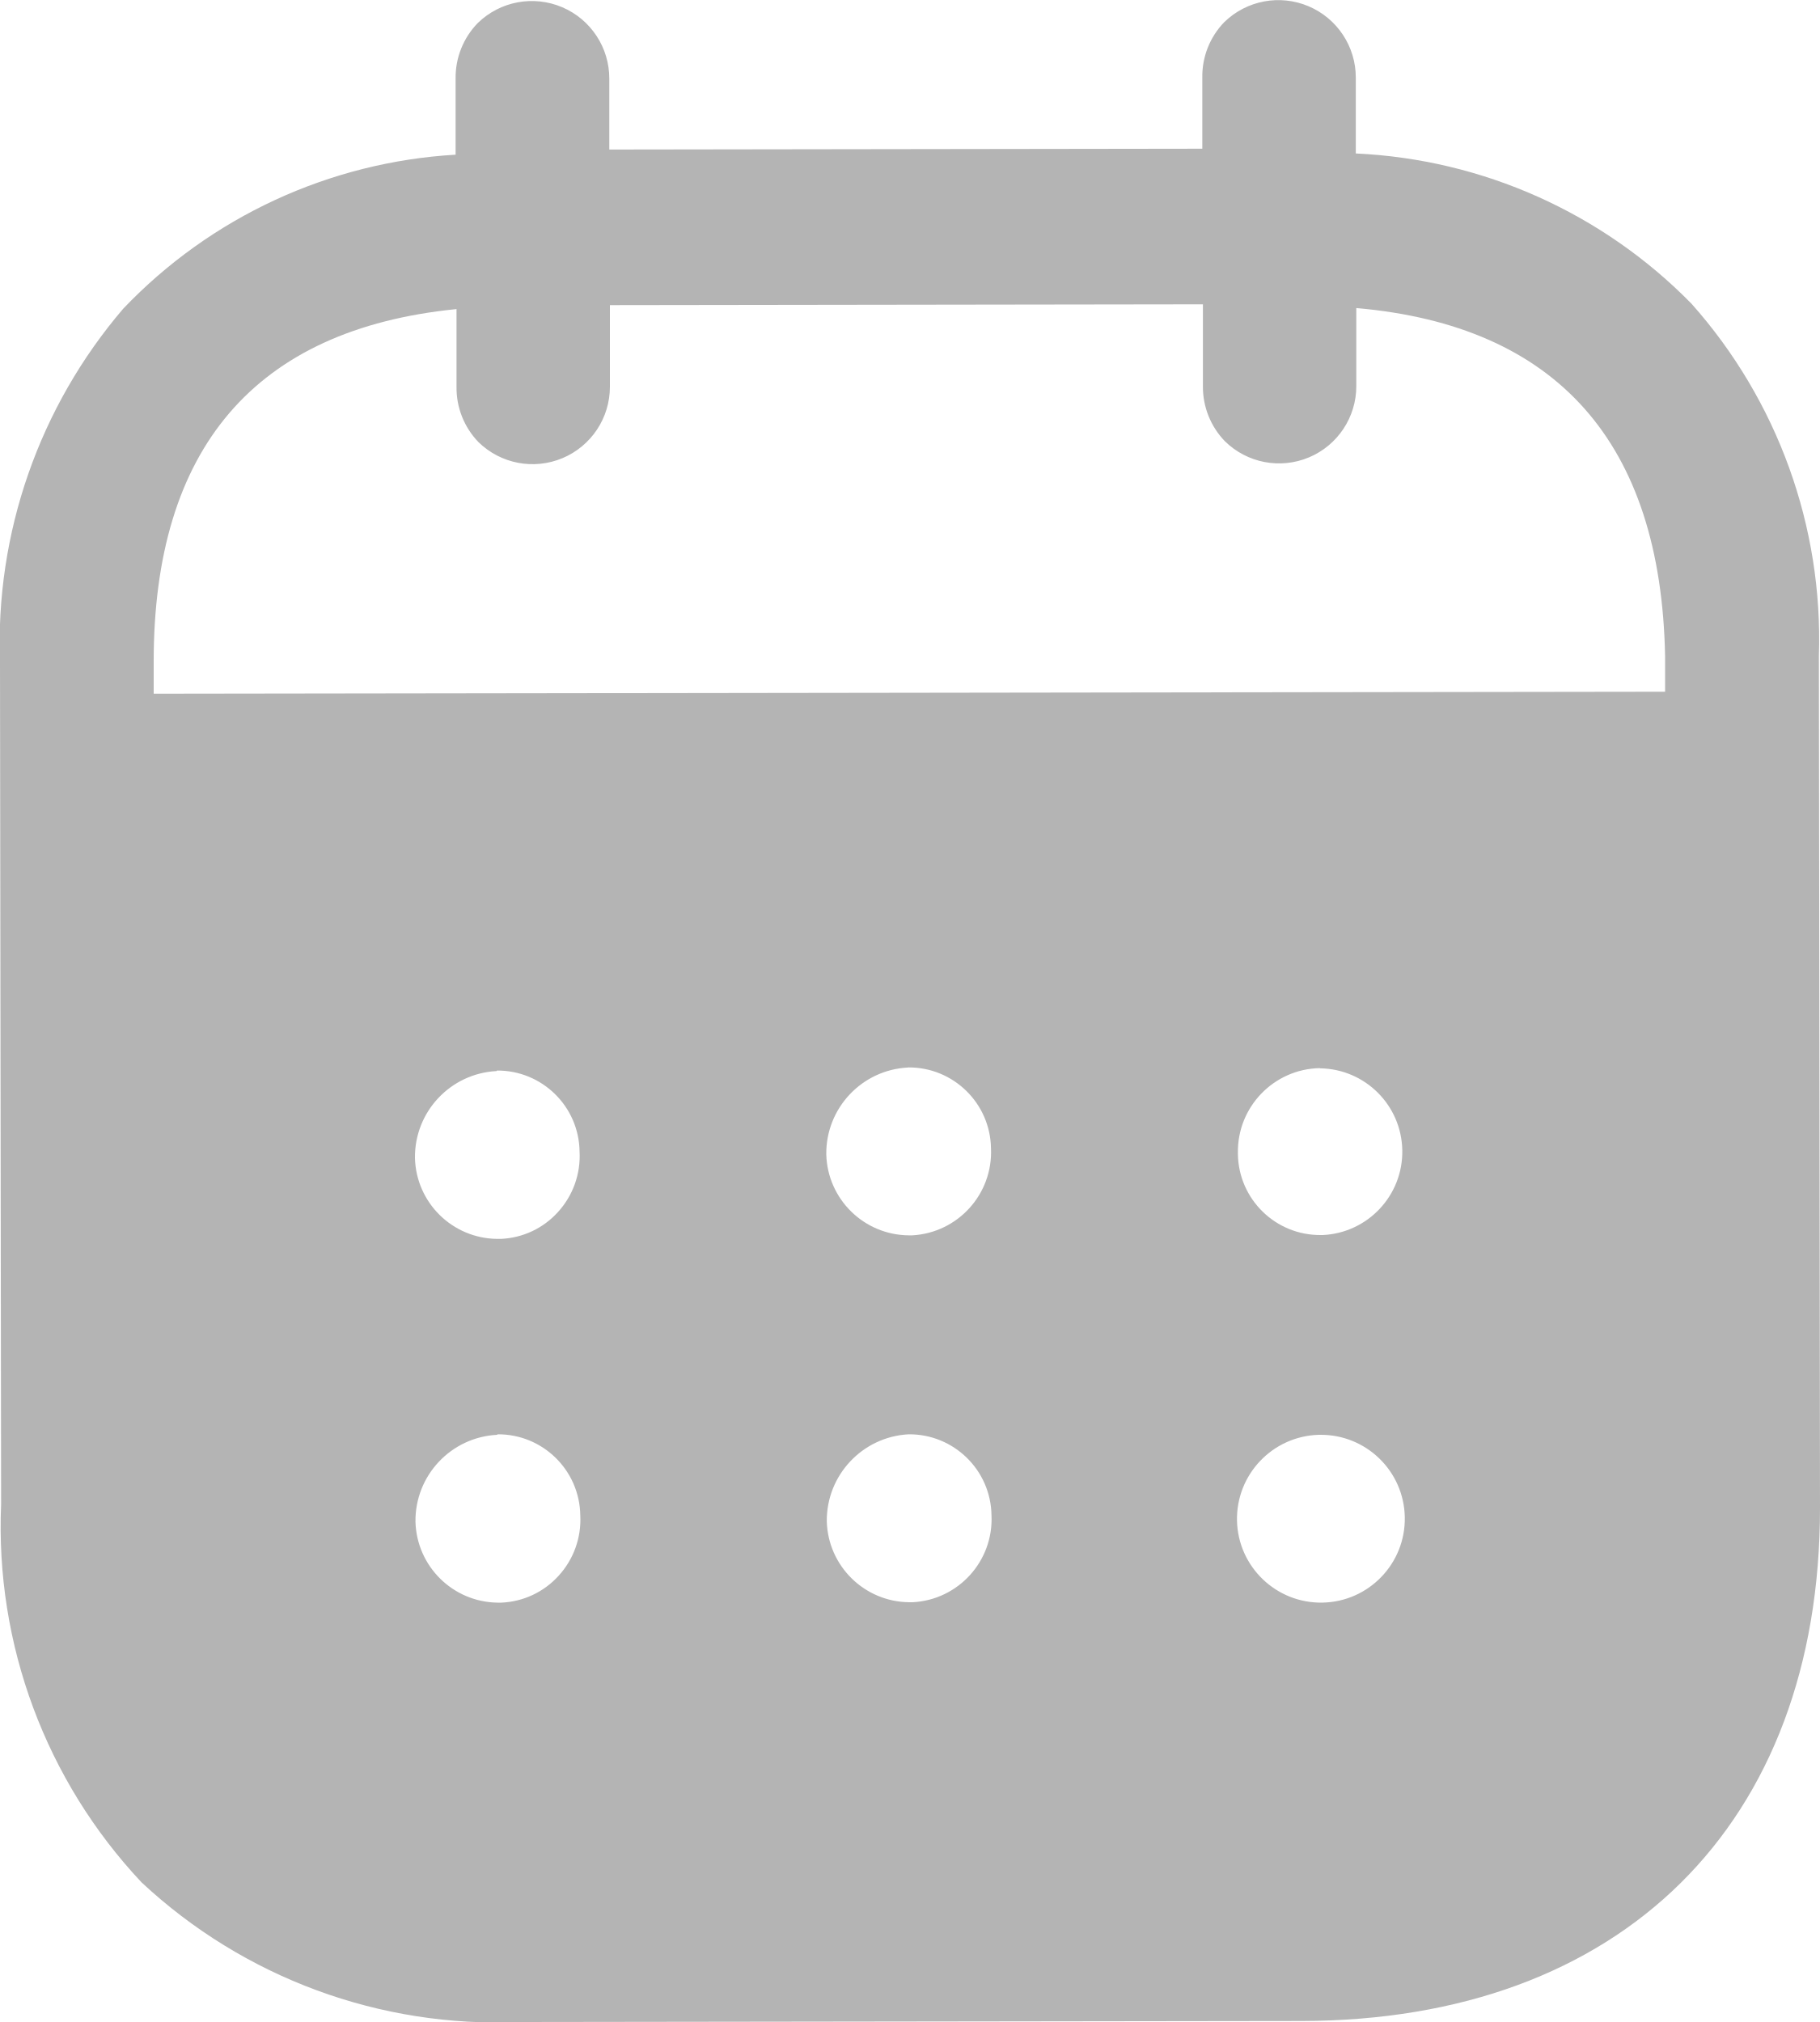
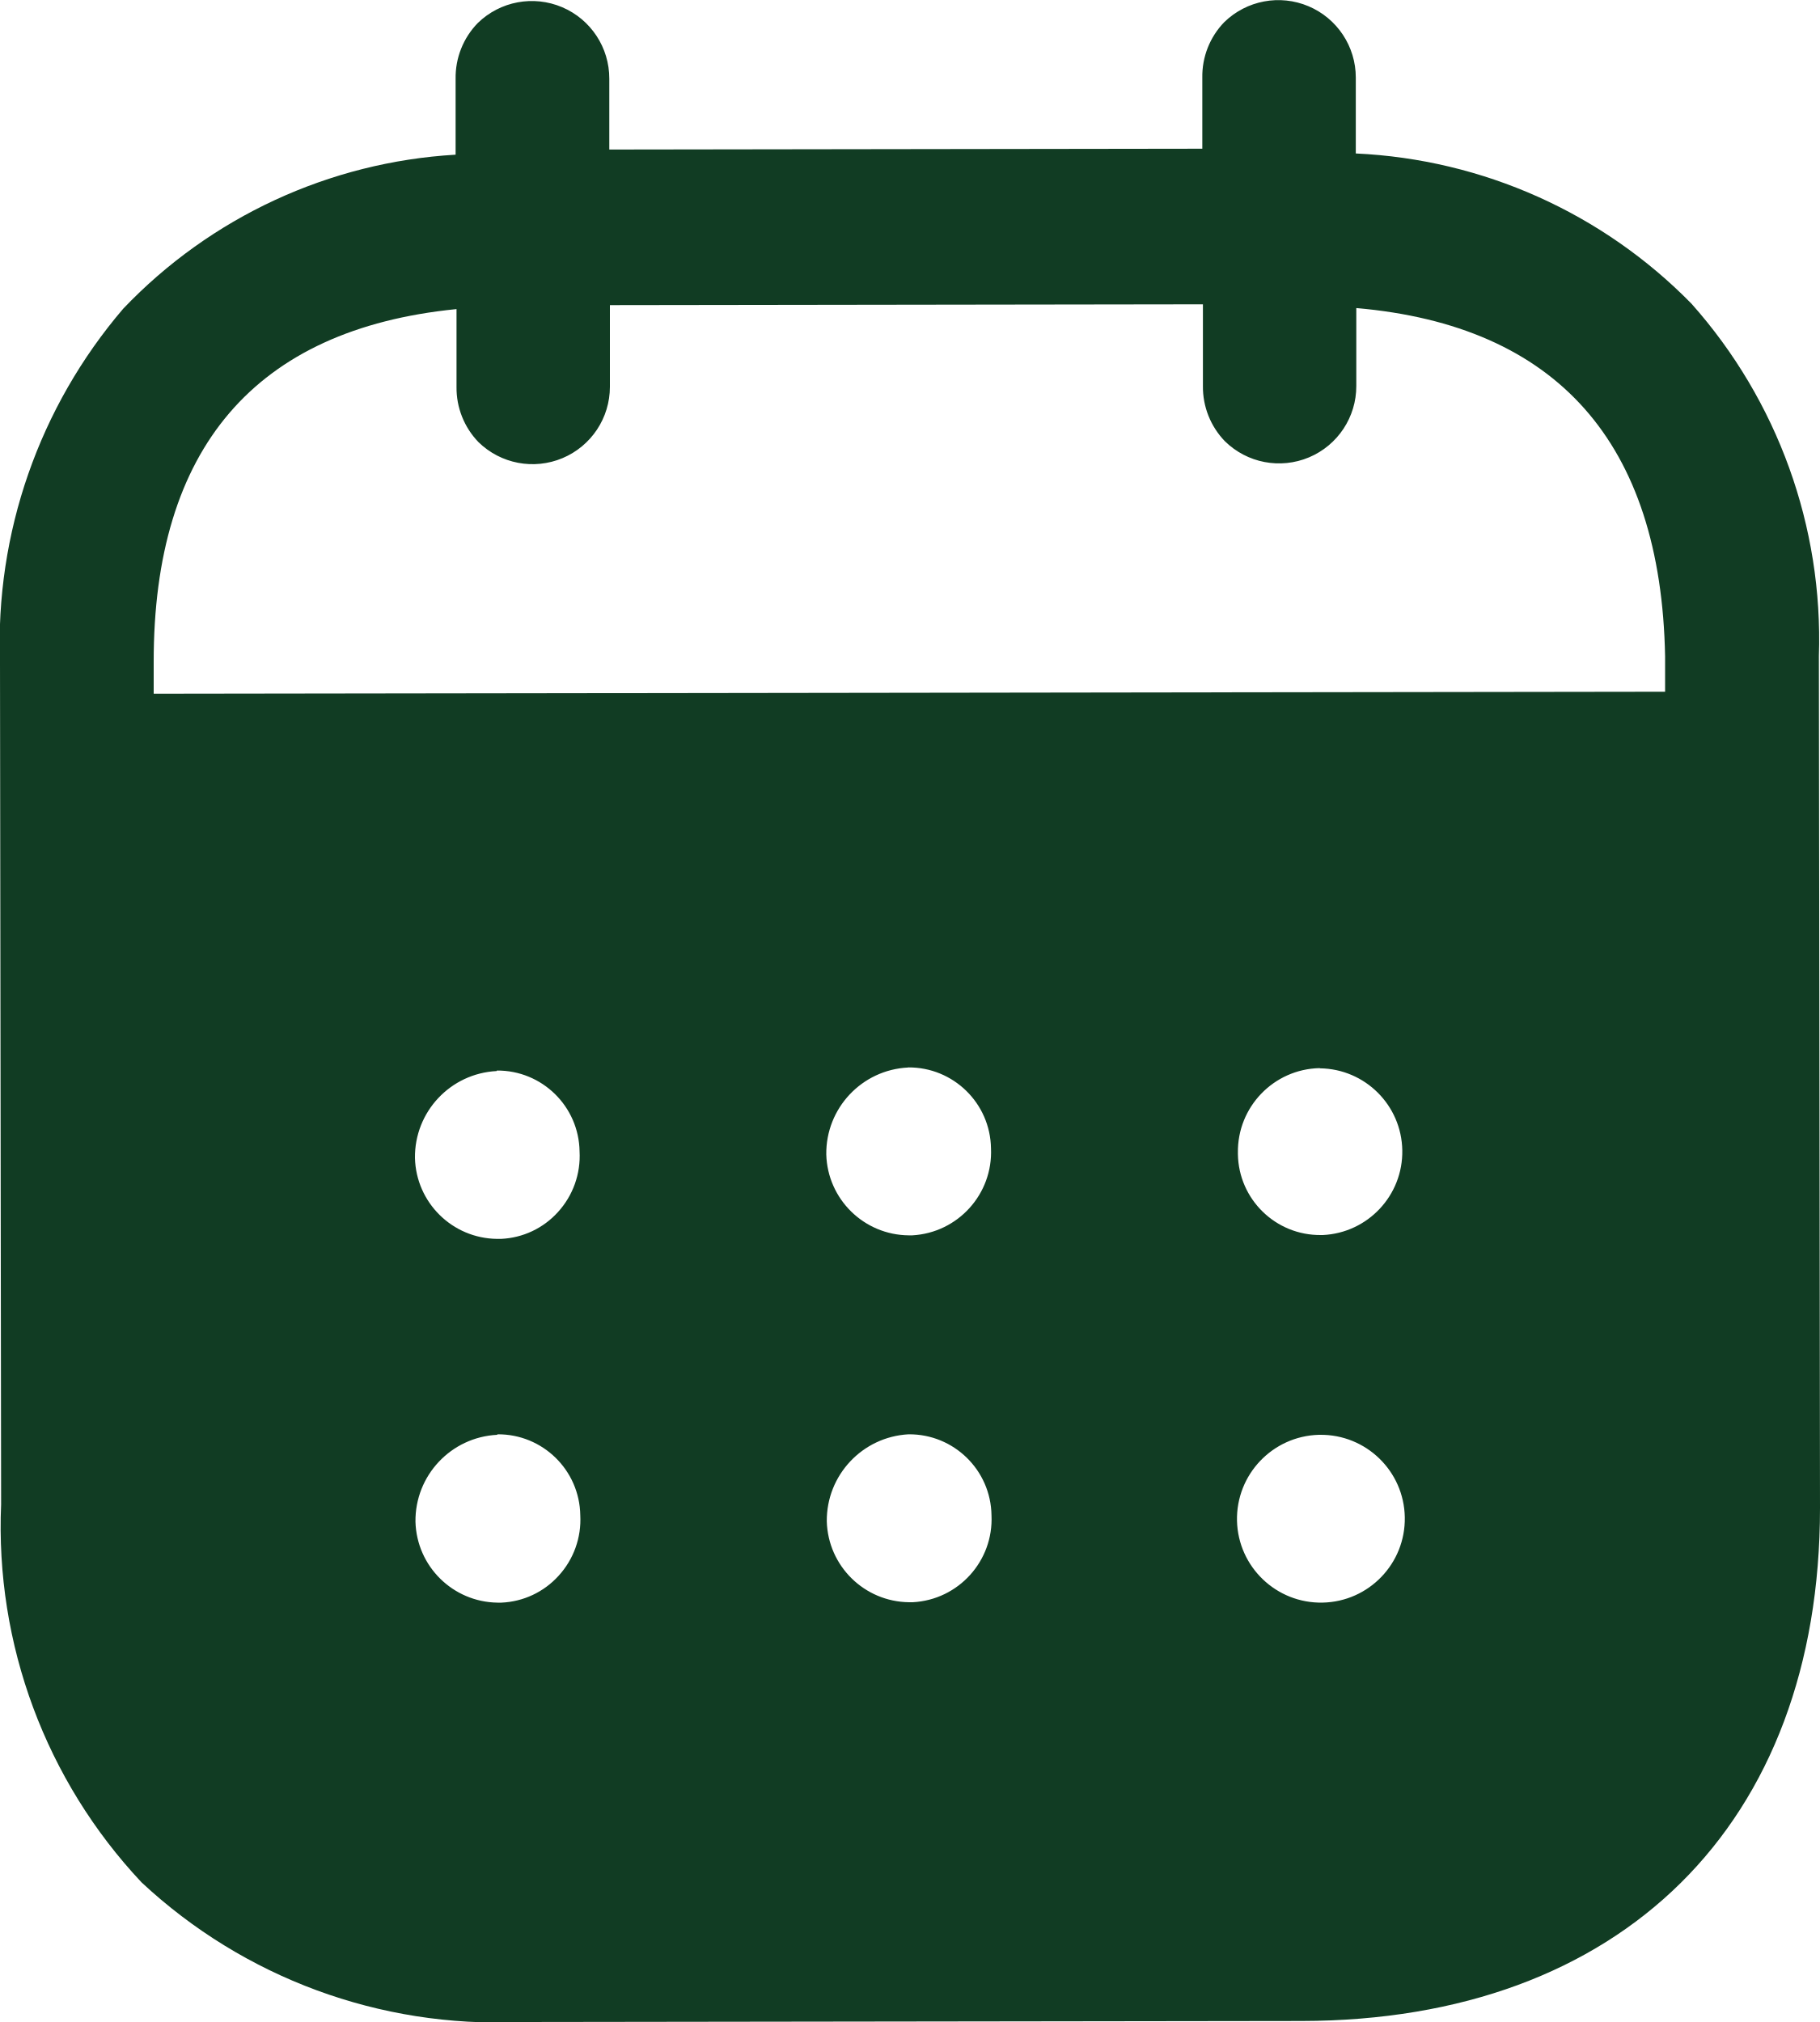
<svg xmlns="http://www.w3.org/2000/svg" width="18" height="20" viewBox="0 0 18 20">
  <g id="Group_10527" data-name="Group 10527" transform="translate(-13550.75 -1798.904)">
    <g id="Iconly_Bold_Calendar" data-name="Iconly/Bold/Calendar" transform="translate(13547.75 1796.904)">
      <g id="Calendar" transform="translate(3 2)">
-         <path id="Calendar-2" data-name="Calendar" d="M5.152,20H5.141A5.152,5.152,0,0,1,1.4,18.619,5.139,5.139,0,0,1,.011,14.88L0,6.553a5.089,5.089,0,0,1,1.219-3.5A4.939,4.939,0,0,1,4.506,1.53V.78a.773.773,0,0,1,.22-.553.766.766,0,0,1,1.3.552v.7l5.865-.008V.77a.77.77,0,0,1,.218-.552.766.766,0,0,1,1.3.55v.75a4.966,4.966,0,0,1,3.321,1.487A4.993,4.993,0,0,1,17.989,6.49L18,14.916c0,3.125-1.961,5.07-5.128,5.074Zm7.891-5.808a.833.833,0,0,0-.809.851.83.83,0,1,0,.819-.851Zm-8.126,0h0a.851.851,0,0,0-.808.86.823.823,0,0,0,.811.8h.039a.809.809,0,0,0,.565-.265.821.821,0,0,0,.215-.6.813.813,0,0,0-.819-.8Zm4.068-.005h0a.855.855,0,0,0-.808.861.823.823,0,0,0,.814.8h.036a.823.823,0,0,0,.779-.861.813.813,0,0,0-.819-.8ZM4.912,10.594h0a.851.851,0,0,0-.808.86.821.821,0,0,0,.812.8h.039a.806.806,0,0,0,.563-.265.823.823,0,0,0,.214-.6.812.812,0,0,0-.818-.8Zm4.069-.035h0a.851.851,0,0,0-.809.86.823.823,0,0,0,.815.8h.036a.825.825,0,0,0,.778-.861.813.813,0,0,0-.818-.8Zm4.07.006h0a.826.826,0,0,0-.808.839v.012a.813.813,0,0,0,.821.8h.019a.825.825,0,0,0-.028-1.649ZM4.508,3.058c-1.985.2-2.991,1.375-2.988,3.493l0,.311,14.948-.02v-.35C16.428,4.379,15.4,3.22,13.414,3.047v.77a.764.764,0,0,1-1.3.547.773.773,0,0,1-.217-.545V3.01l-5.865.008,0,.808a.765.765,0,0,1-1.3.547.773.773,0,0,1-.217-.546v-.77Z" transform="translate(0 0)" fill="#b4b4b4" />
+         <path id="Calendar-2" data-name="Calendar" d="M5.152,20H5.141A5.152,5.152,0,0,1,1.4,18.619,5.139,5.139,0,0,1,.011,14.88L0,6.553a5.089,5.089,0,0,1,1.219-3.5A4.939,4.939,0,0,1,4.506,1.53V.78a.773.773,0,0,1,.22-.553.766.766,0,0,1,1.3.552v.7l5.865-.008V.77a.77.77,0,0,1,.218-.552.766.766,0,0,1,1.3.55v.75a4.966,4.966,0,0,1,3.321,1.487A4.993,4.993,0,0,1,17.989,6.49L18,14.916c0,3.125-1.961,5.07-5.128,5.074Zm7.891-5.808a.833.833,0,0,0-.809.851.83.83,0,1,0,.819-.851Zm-8.126,0h0a.851.851,0,0,0-.808.86.823.823,0,0,0,.811.8h.039a.809.809,0,0,0,.565-.265.821.821,0,0,0,.215-.6.813.813,0,0,0-.819-.8Zm4.068-.005h0a.855.855,0,0,0-.808.861.823.823,0,0,0,.814.8h.036a.823.823,0,0,0,.779-.861.813.813,0,0,0-.819-.8ZM4.912,10.594h0a.851.851,0,0,0-.808.86.821.821,0,0,0,.812.8h.039a.806.806,0,0,0,.563-.265.823.823,0,0,0,.214-.6.812.812,0,0,0-.818-.8Zm4.069-.035h0a.851.851,0,0,0-.809.86.823.823,0,0,0,.815.8h.036a.825.825,0,0,0,.778-.861.813.813,0,0,0-.818-.8Zm4.07.006h0a.826.826,0,0,0-.808.839v.012a.813.813,0,0,0,.821.8h.019a.825.825,0,0,0-.028-1.649ZM4.508,3.058c-1.985.2-2.991,1.375-2.988,3.493l0,.311,14.948-.02v-.35C16.428,4.379,15.4,3.22,13.414,3.047v.77a.764.764,0,0,1-1.3.547.773.773,0,0,1-.217-.545V3.01l-5.865.008,0,.808a.765.765,0,0,1-1.3.547.773.773,0,0,1-.217-.546v-.77Z" transform="translate(0 0)" fill="#113C23" />
      </g>
    </g>
  </g>
</svg>
